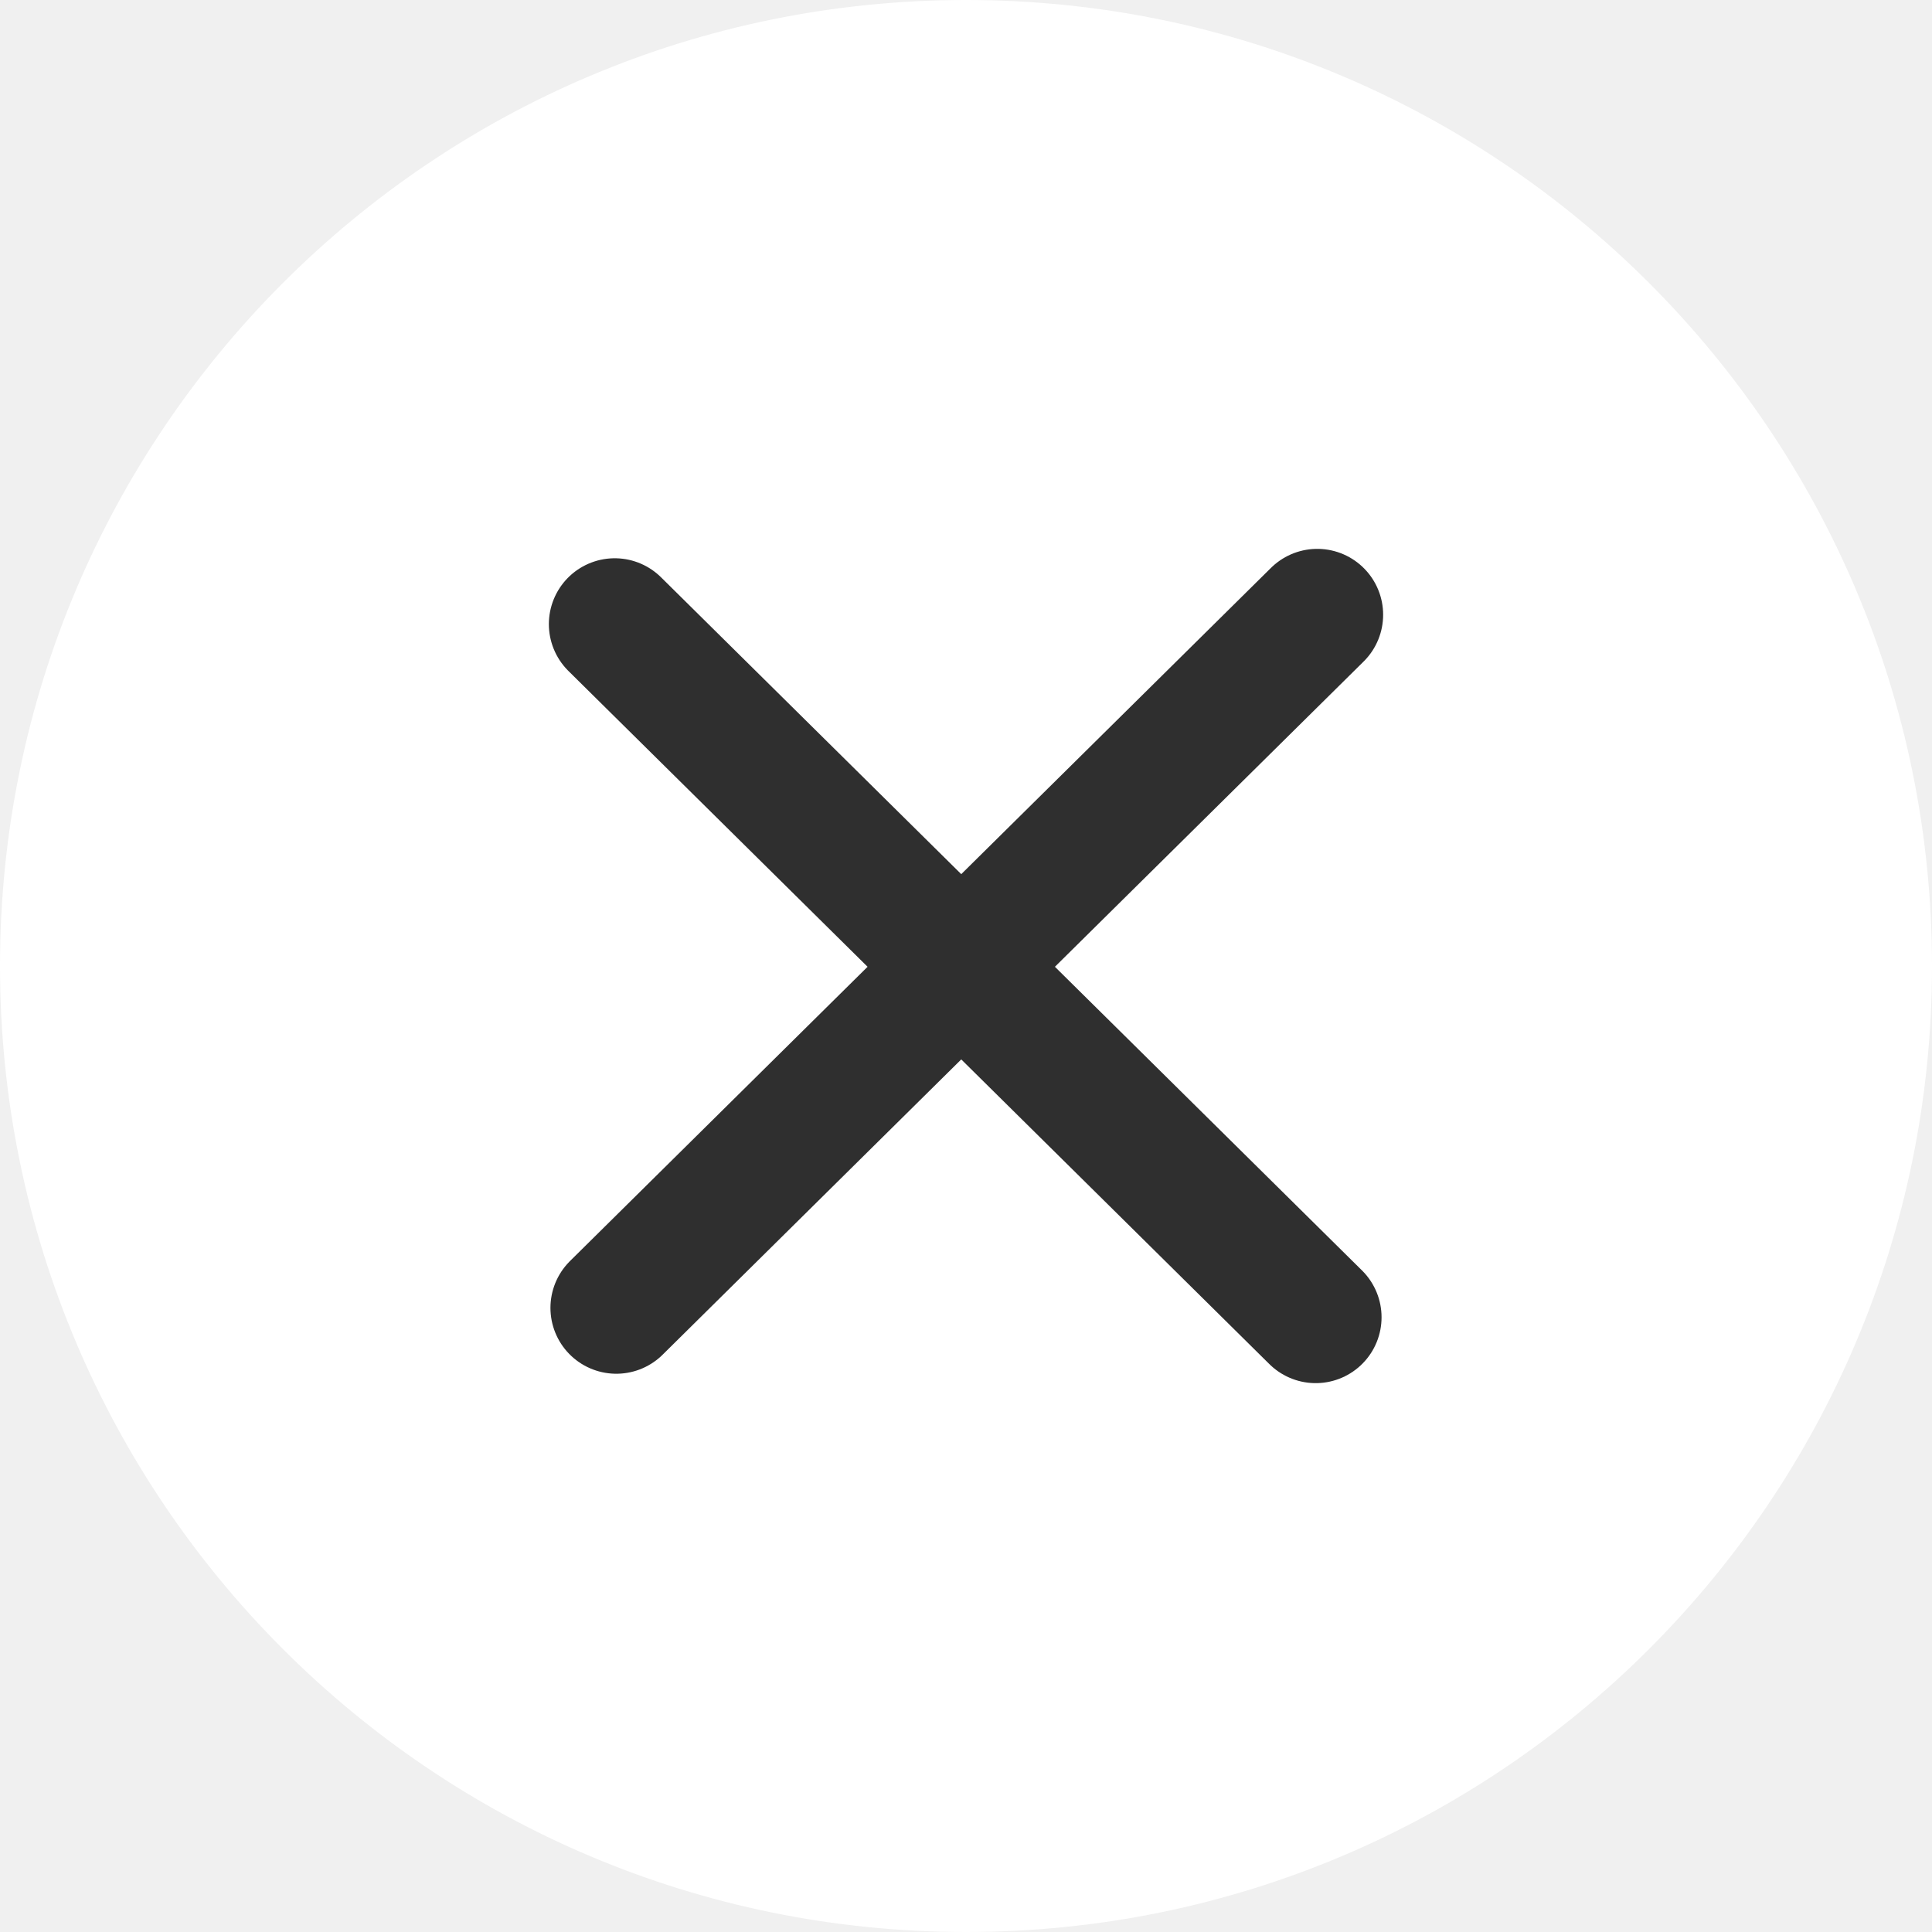
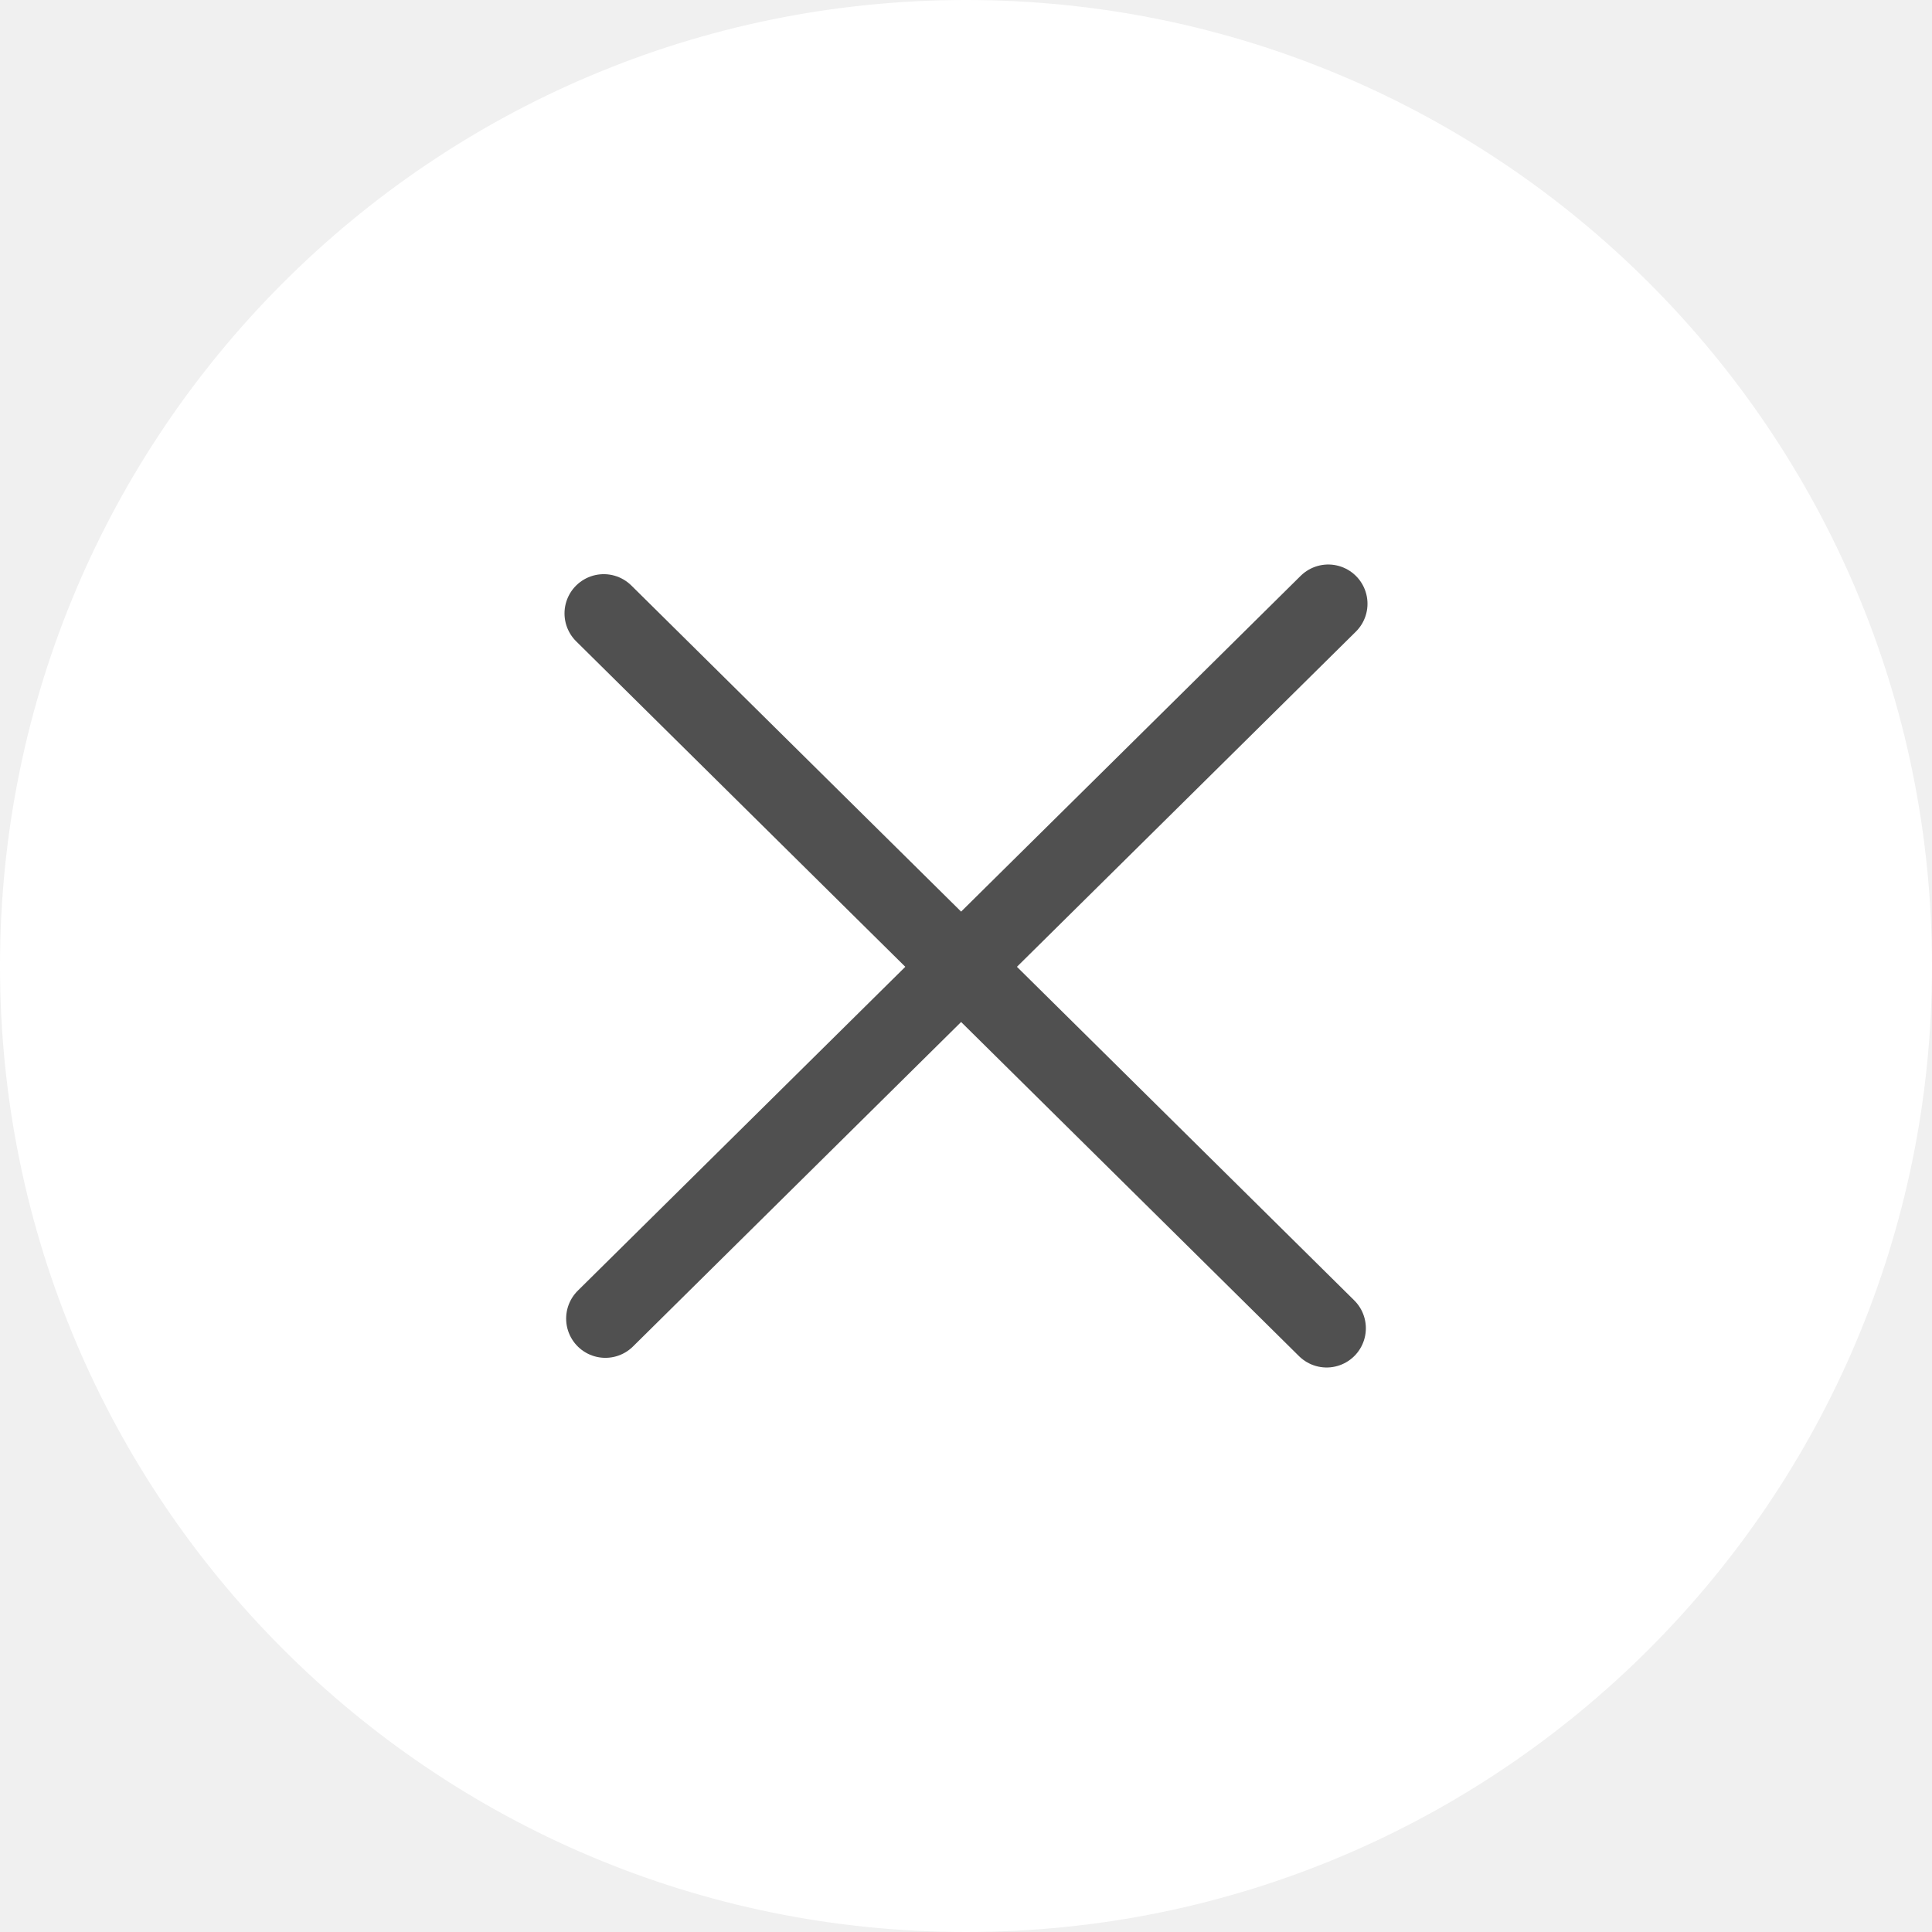
- <svg xmlns="http://www.w3.org/2000/svg" width="22" height="22" viewBox="0 0 22 22" fill="none">
-   <rect width="22" height="22" rx="11" fill="white" />
-   <path d="M14.982 15L7 7.107M7.018 14.893L15 7" stroke="#2F2F2F" stroke-width="1.5" stroke-linecap="round" />
+ <svg xmlns="http://www.w3.org/2000/svg" width="32" height="32" viewBox="0 0 32 32" fill="none">
+   <rect width="32" height="32" rx="16" fill="white" />
+   <path d="M21.973 22L10 10.16M10.027 21.84L22 10" stroke="#505050" stroke-width="1.3" stroke-linecap="round" />
</svg>
